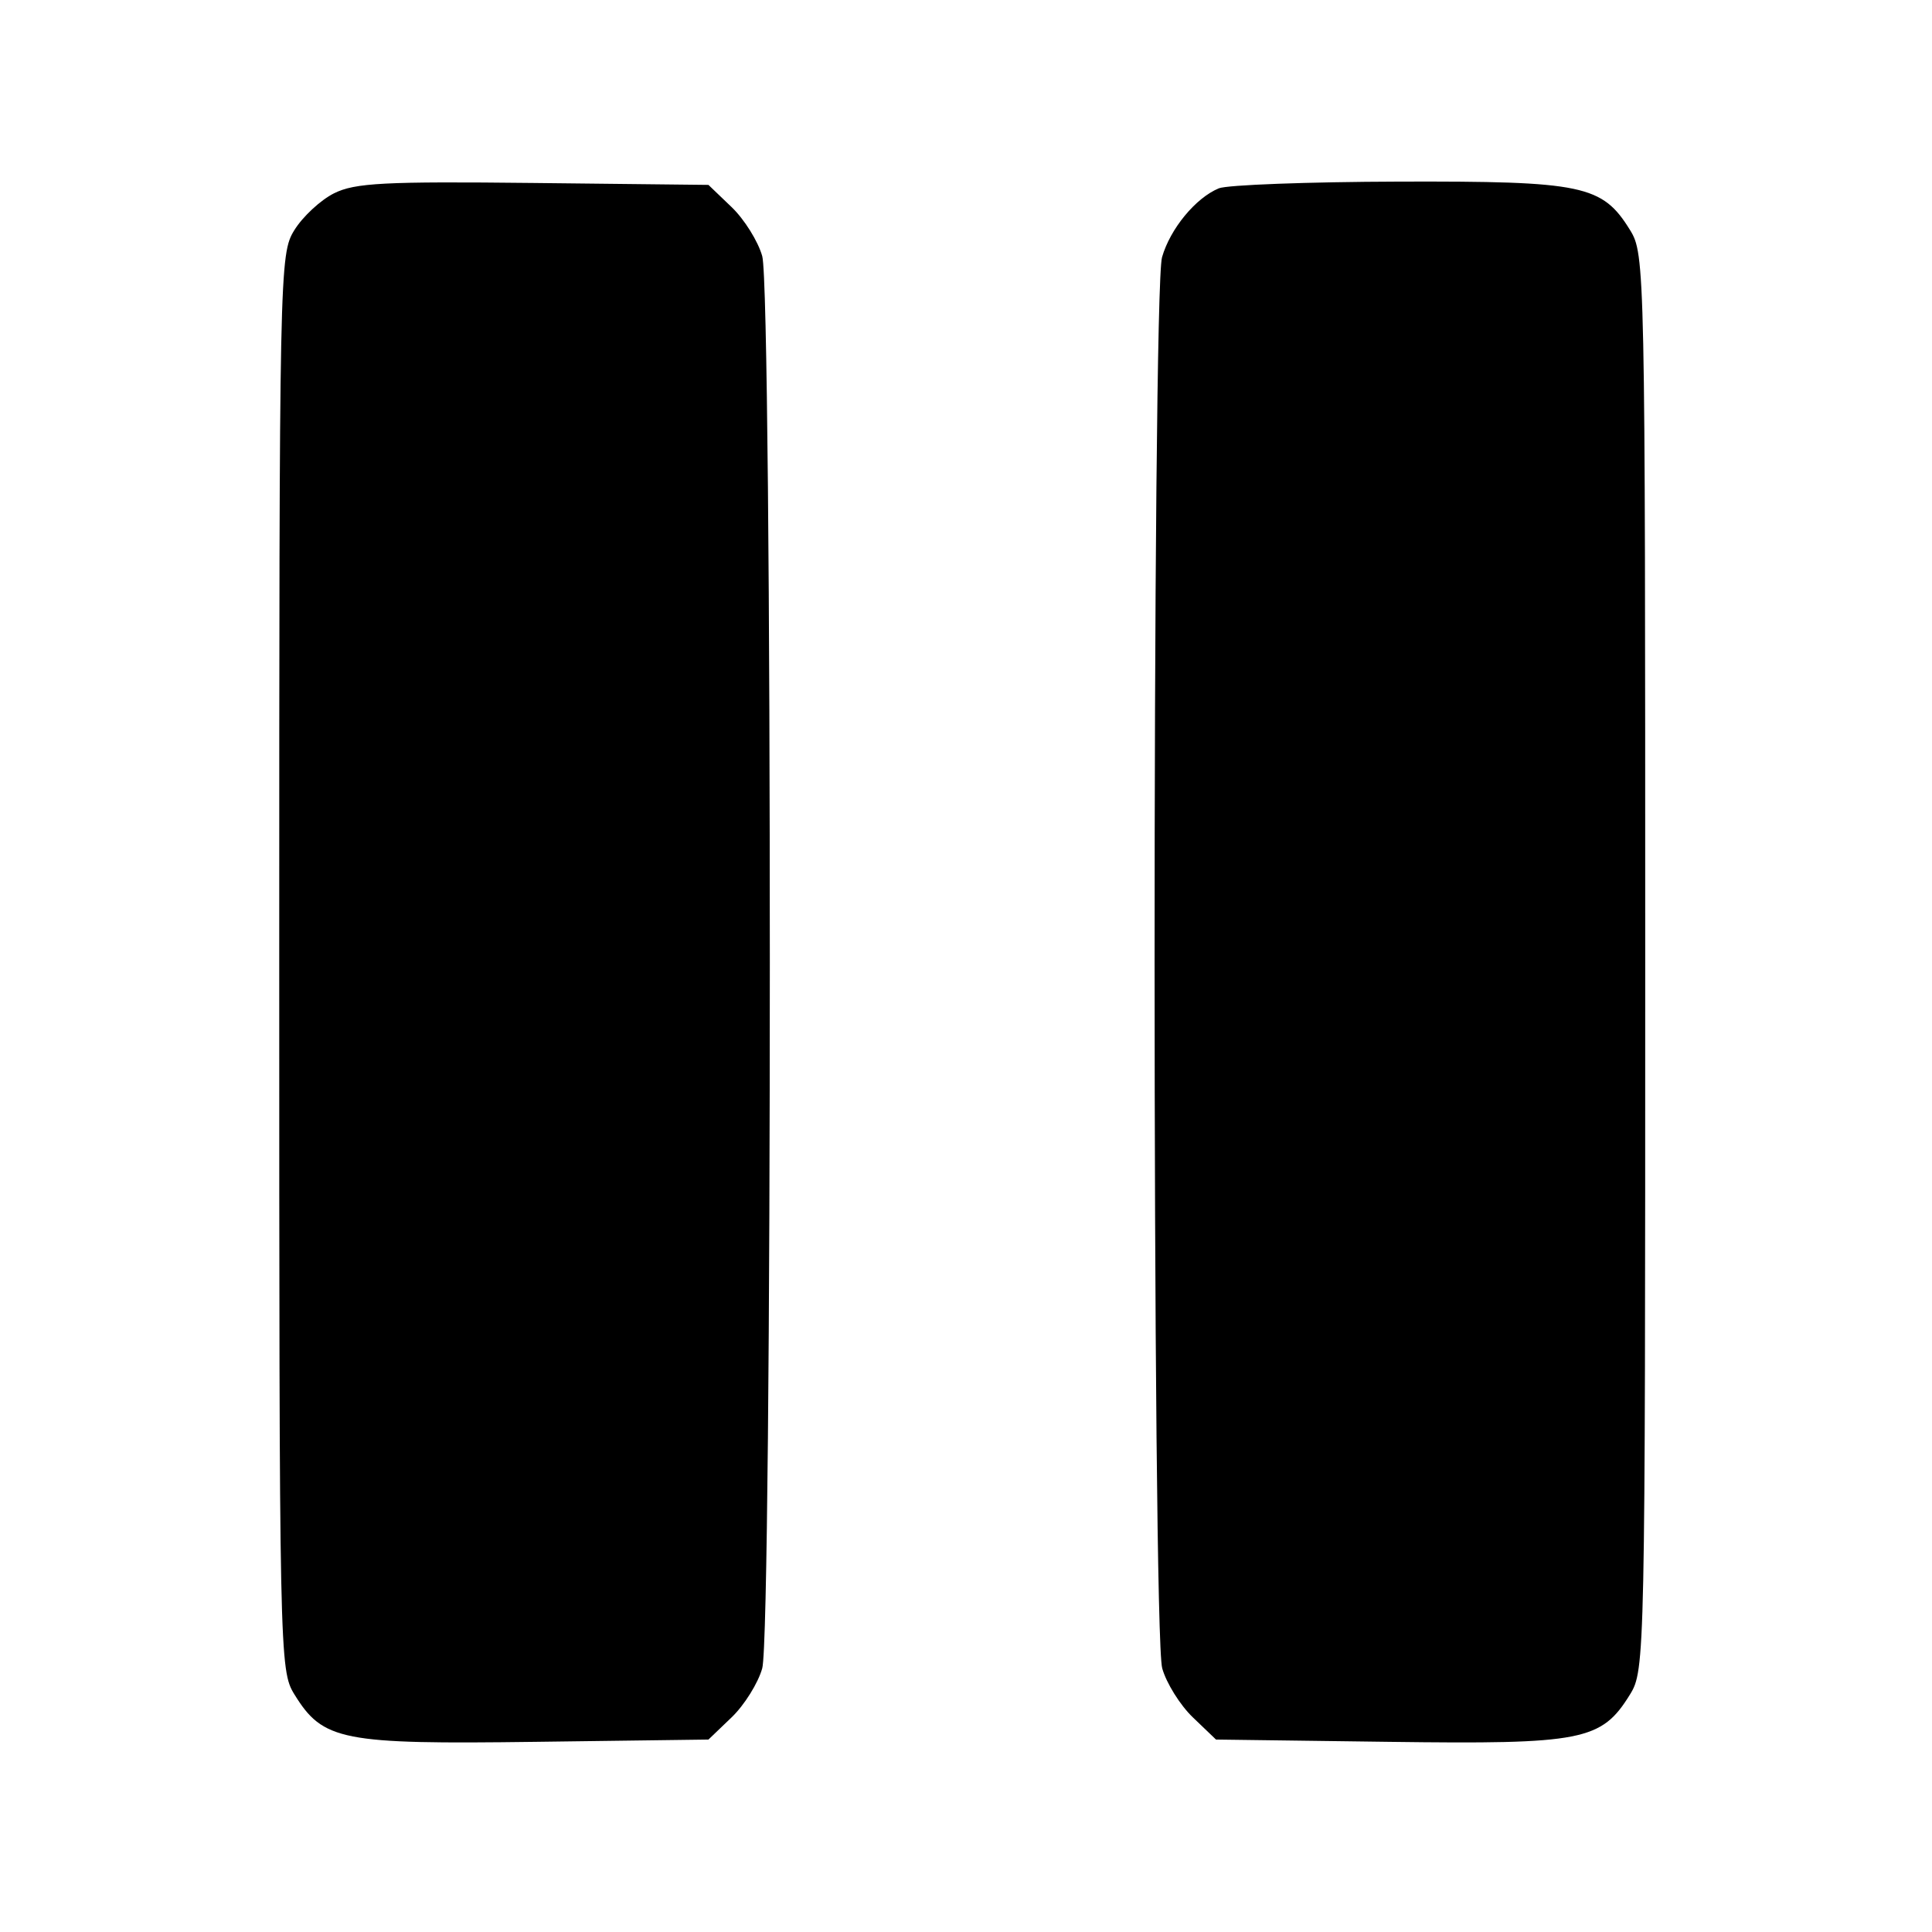
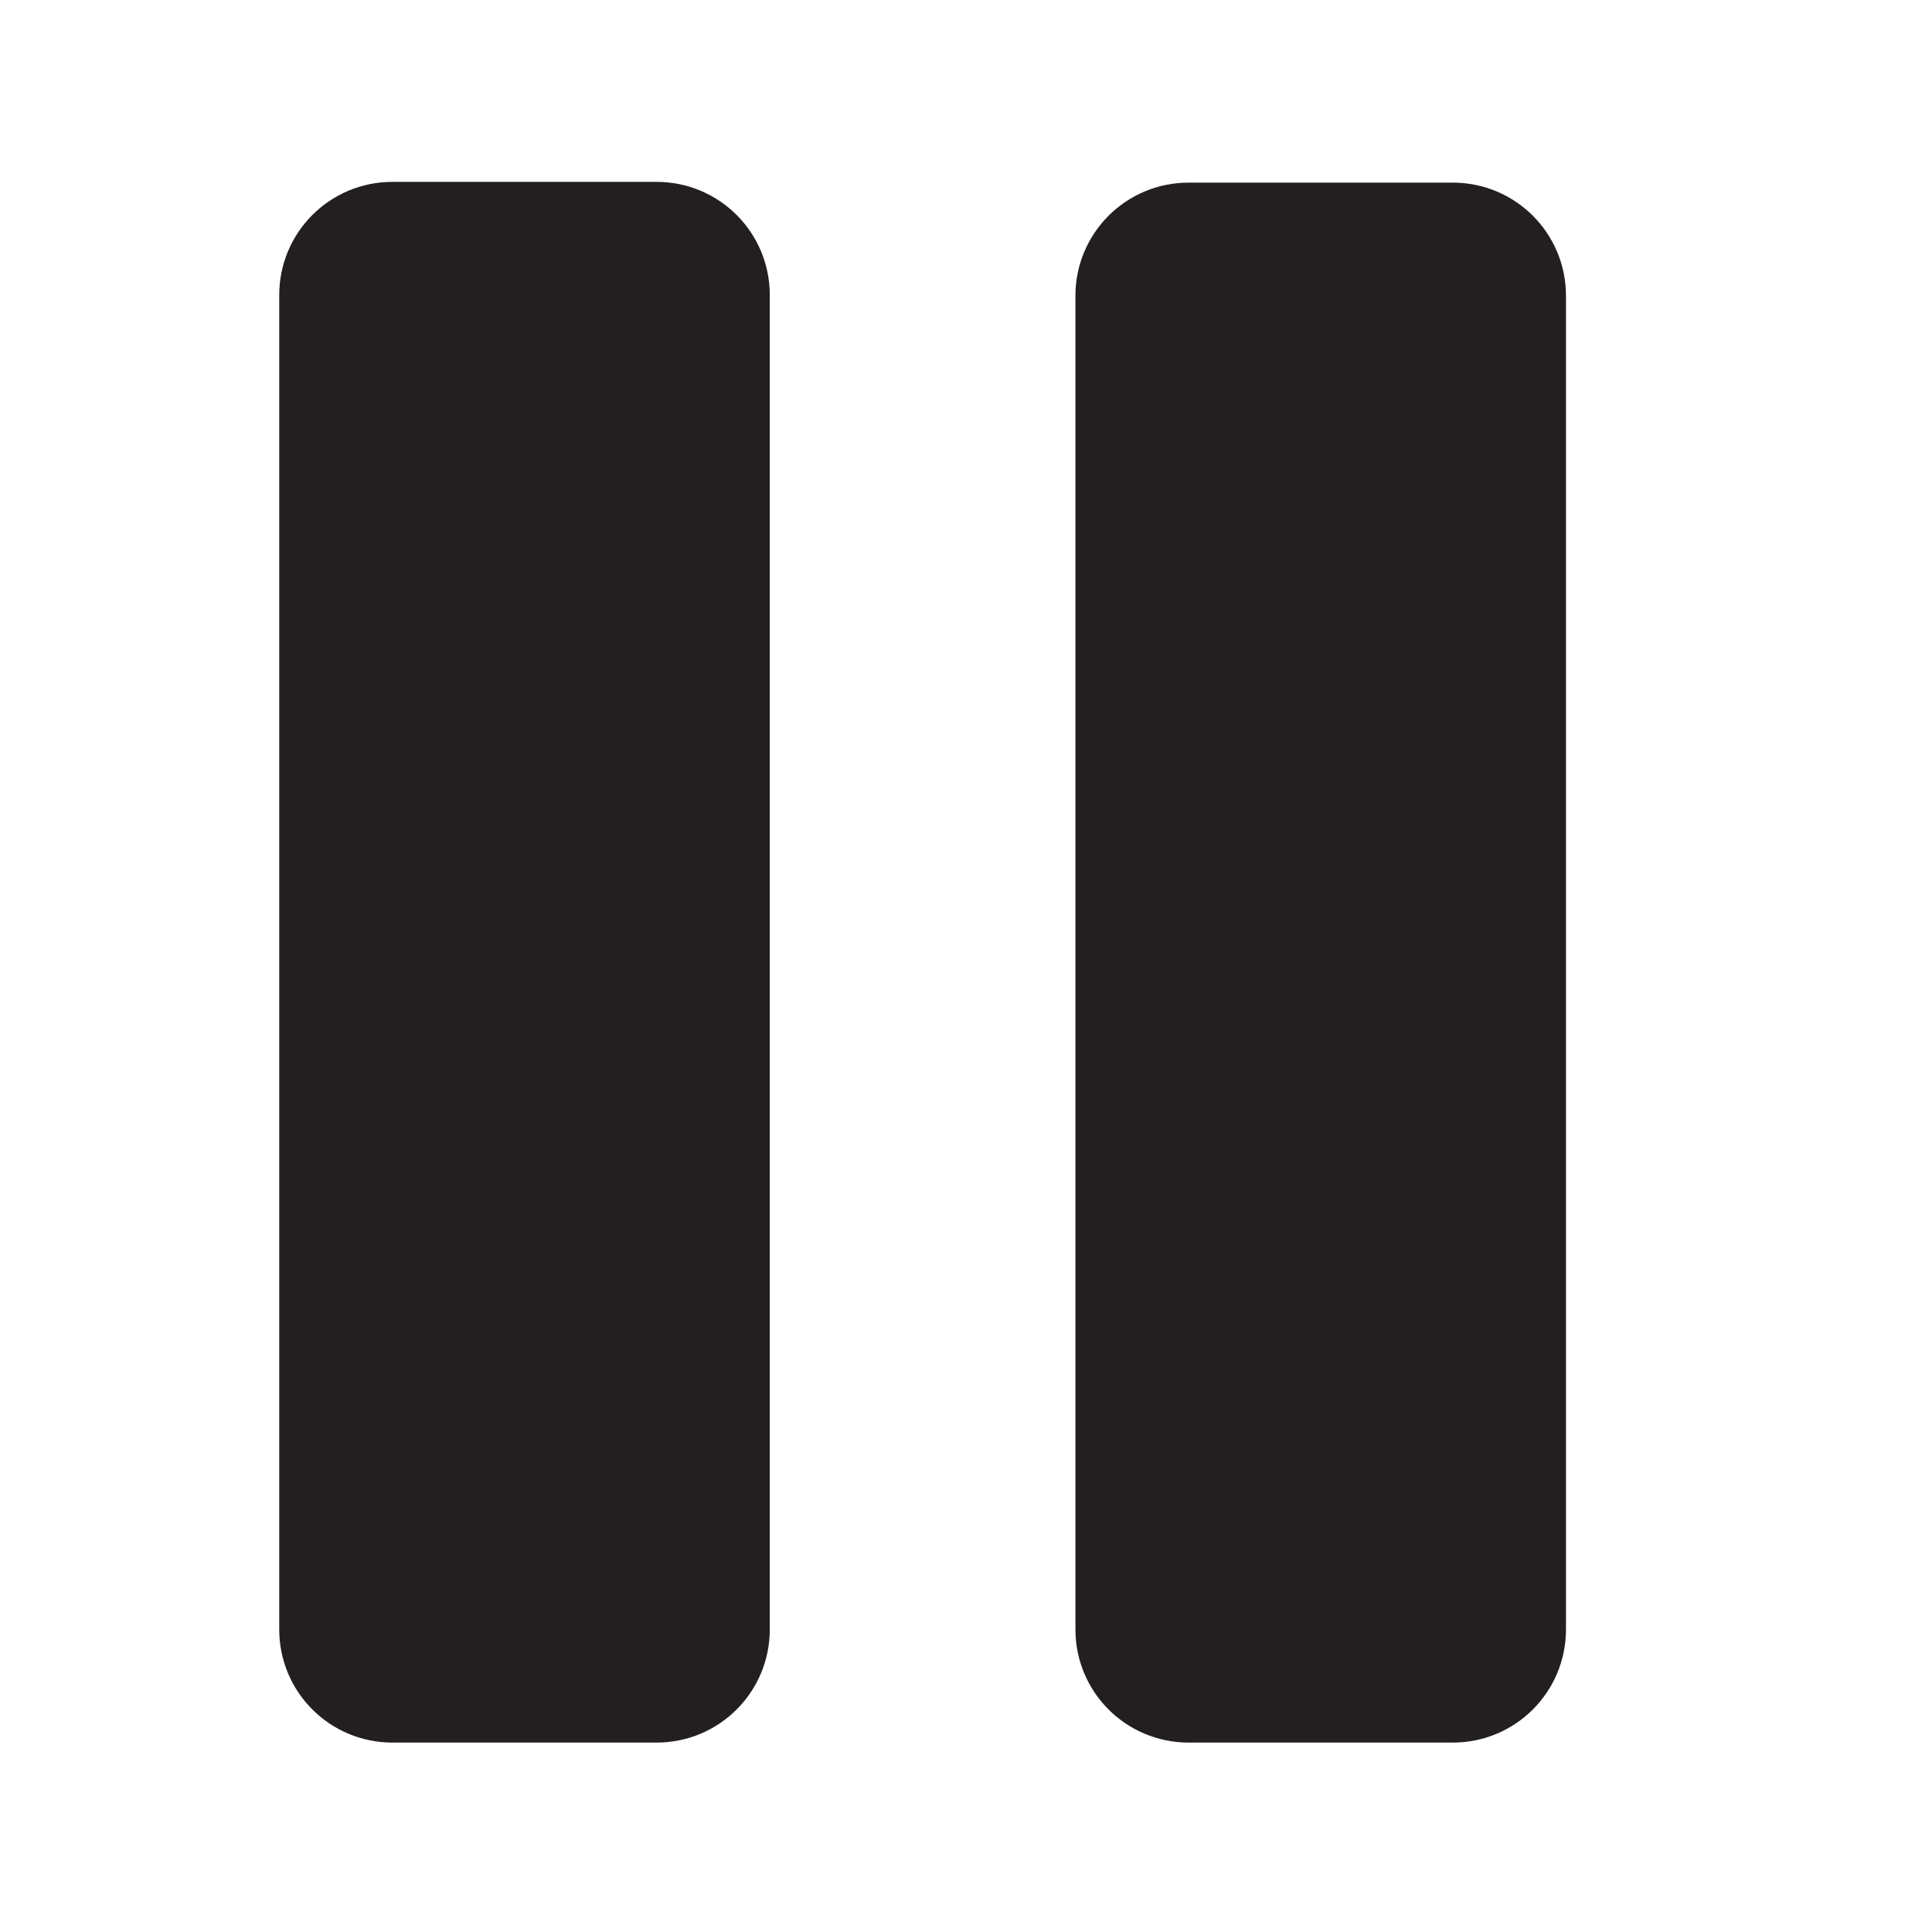
- <svg xmlns="http://www.w3.org/2000/svg" width="256" height="256" viewBox="0 0 256 256" version="1.1">
-   <path d="M 44.256 25.617 C 42.472 26.512, 40.110 28.705, 39.006 30.490 C 37.035 33.679, 37 35.384, 37 127.500 C 37 219.763, 37.032 221.316, 39.016 224.526 C 42.804 230.656, 45.272 231.141, 70.947 230.802 L 93.873 230.500 96.943 227.557 C 98.631 225.938, 100.457 223.013, 101.001 221.057 C 102.342 216.227, 102.342 38.773, 101.001 33.943 C 100.457 31.987, 98.631 29.062, 96.943 27.443 L 93.873 24.500 70.686 24.245 C 50.922 24.028, 47.021 24.231, 44.256 25.617 M 161.500 24.954 C 158.427 26.225, 155.057 30.314, 153.976 34.083 C 152.646 38.723, 152.668 216.263, 153.999 221.057 C 154.543 223.013, 156.369 225.938, 158.057 227.557 L 161.127 230.500 184.053 230.802 C 209.728 231.141, 212.196 230.656, 215.984 224.526 C 217.968 221.316, 218 219.763, 218 127.500 C 218 35.237, 217.968 33.684, 215.984 30.474 C 212.307 24.525, 209.761 23.993, 185.349 24.063 C 173.332 24.098, 162.600 24.499, 161.500 24.954" stroke="none" fill-rule="evenodd" />
+ <svg xmlns="http://www.w3.org/2000/svg" version="1.1" id="Слой_1" x="0px" y="0px" viewBox="0 0 256 256" style="enable-background:new 0 0 256 256;" xml:space="preserve">
+   <style type="text/css">
+ 	.st0{fill-rule:evenodd;clip-rule:evenodd;fill:#231F20;}
+ </style>
+   <path class="st0" d="M87,230.9H52c-8.3,0-15-6.7-15-15V39.1c0-8.3,6.7-15,15-15H87c8.3,0,15,6.7,15,15v176.8  C102,224.2,95.3,230.9,87,230.9z" />
+   <path class="st0" d="M192.5,230.9h-35c-8.3,0-15-6.7-15-15V39.2c0-8.3,6.7-15,15-15h35c8.3,0,15,6.7,15,15v176.7  C207.5,224.2,200.8,230.9,192.5,230.9z" />
</svg>
